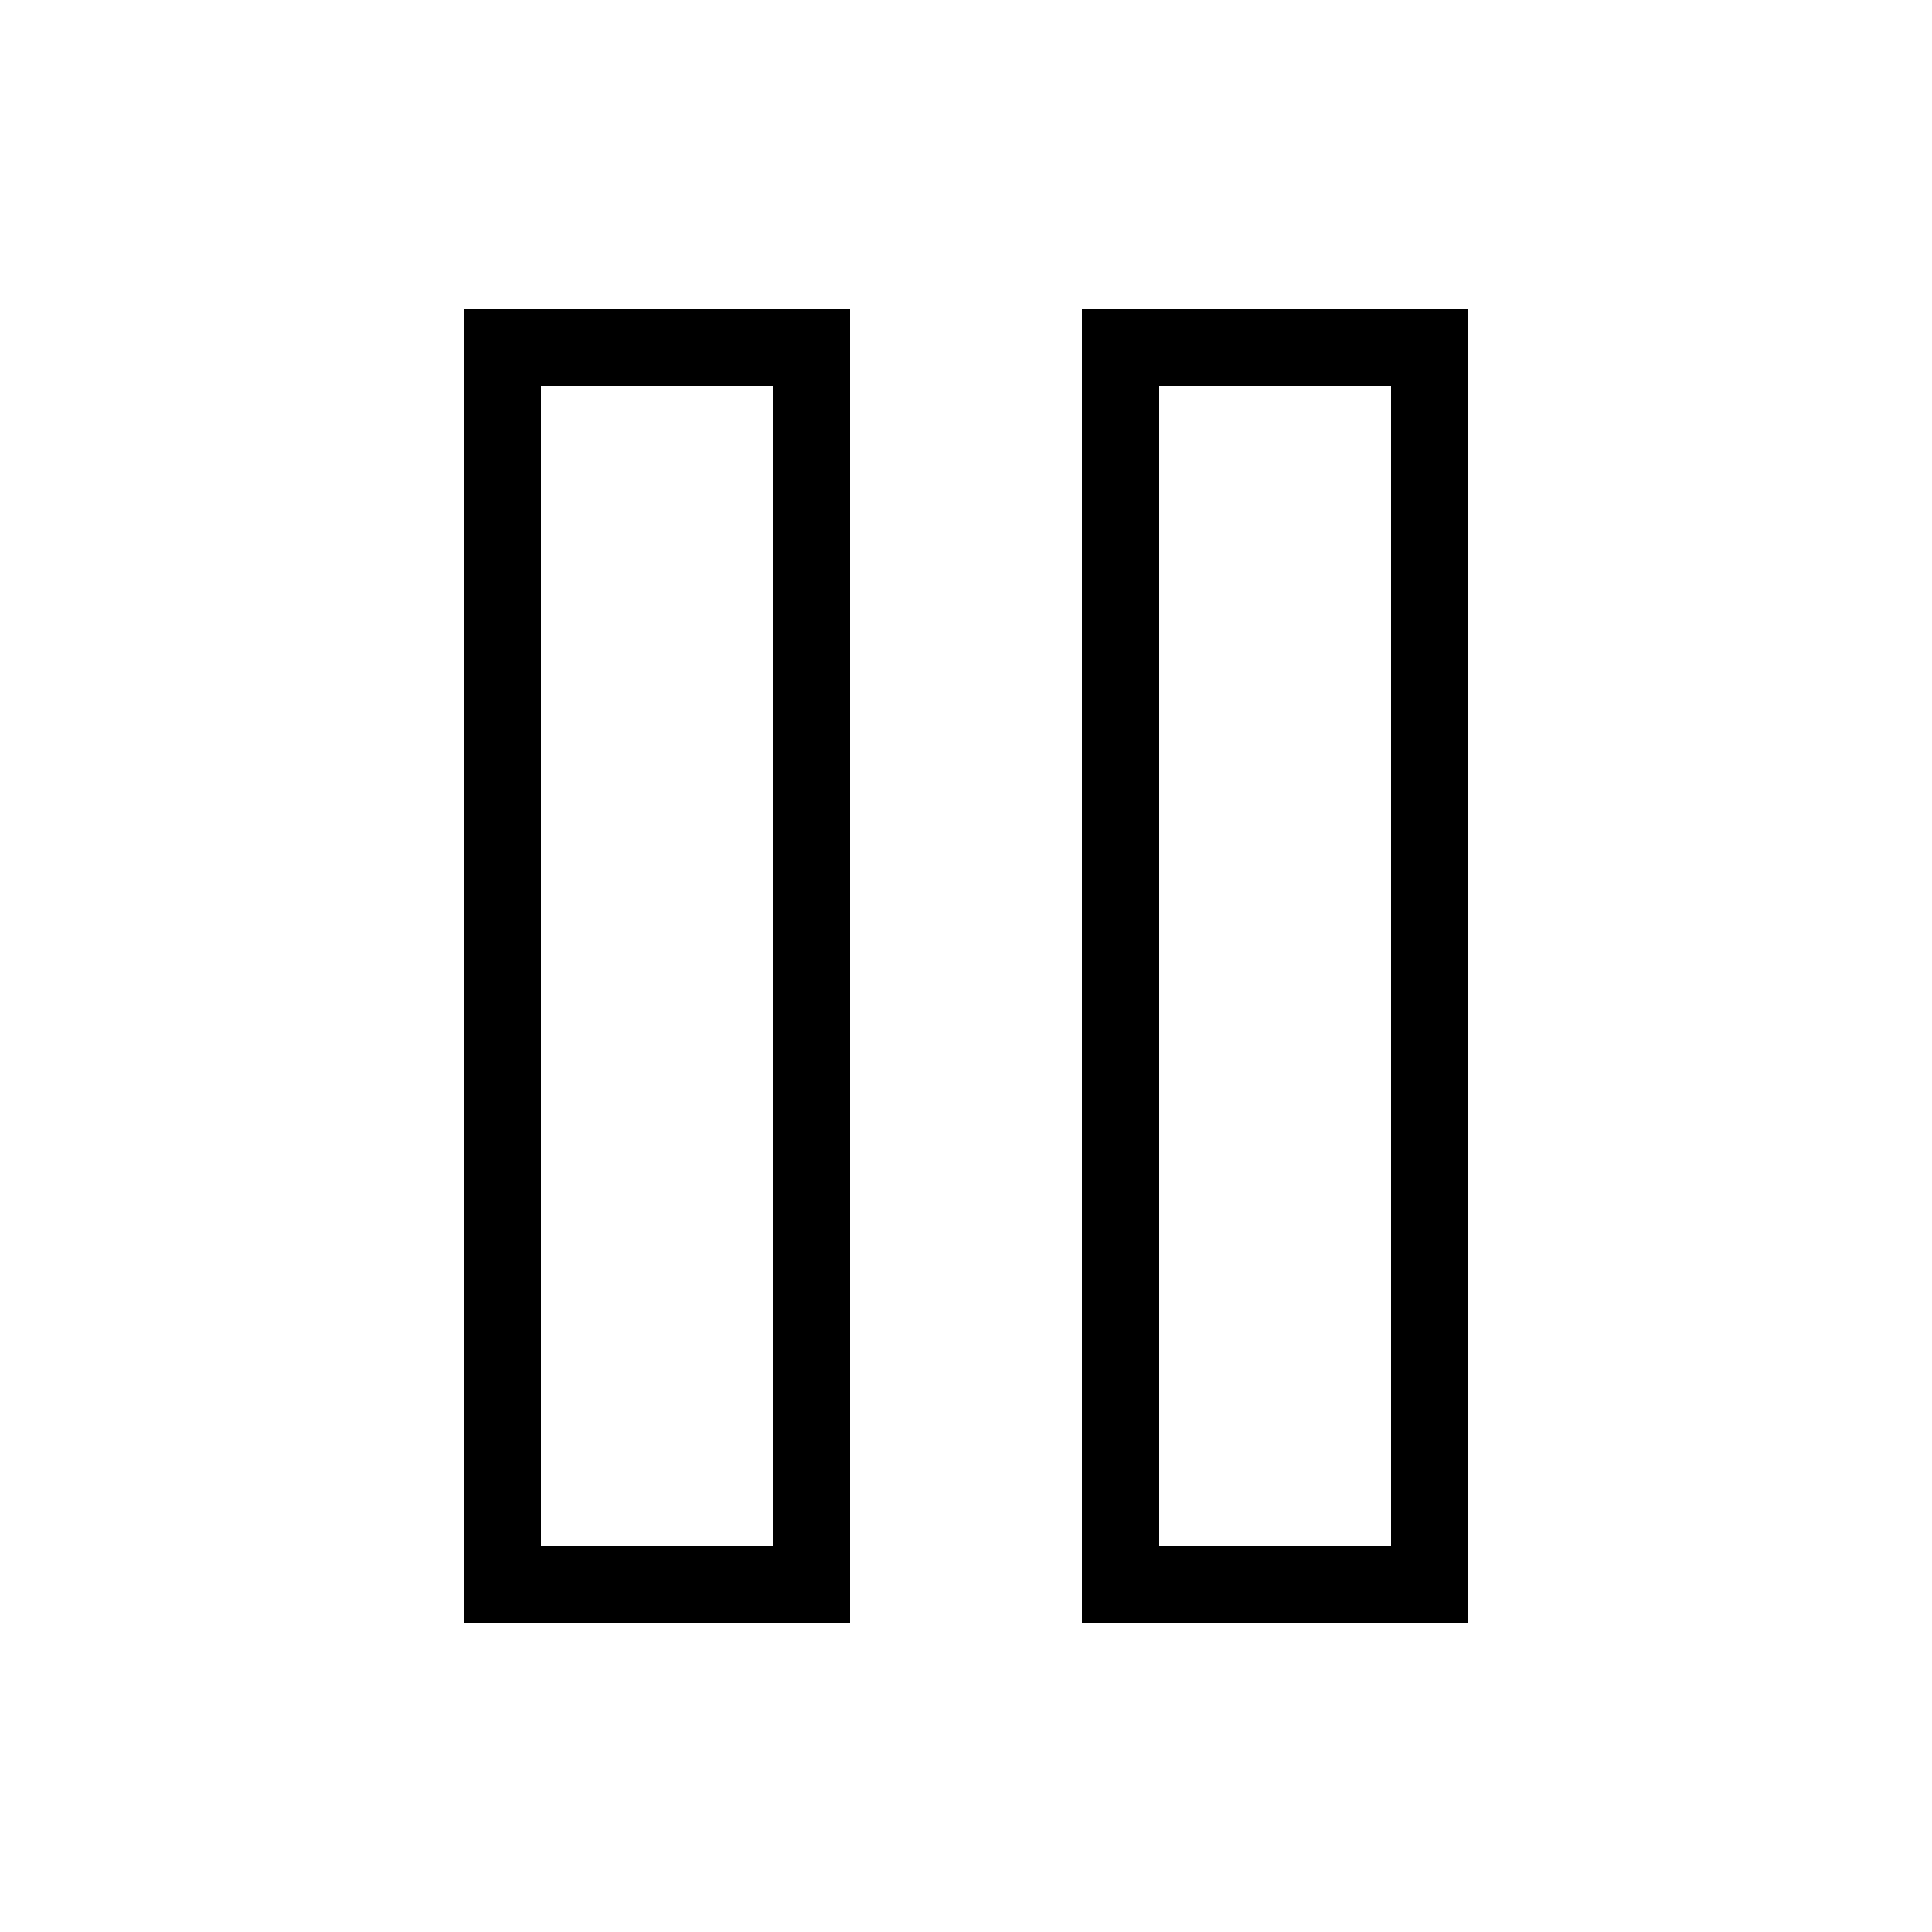
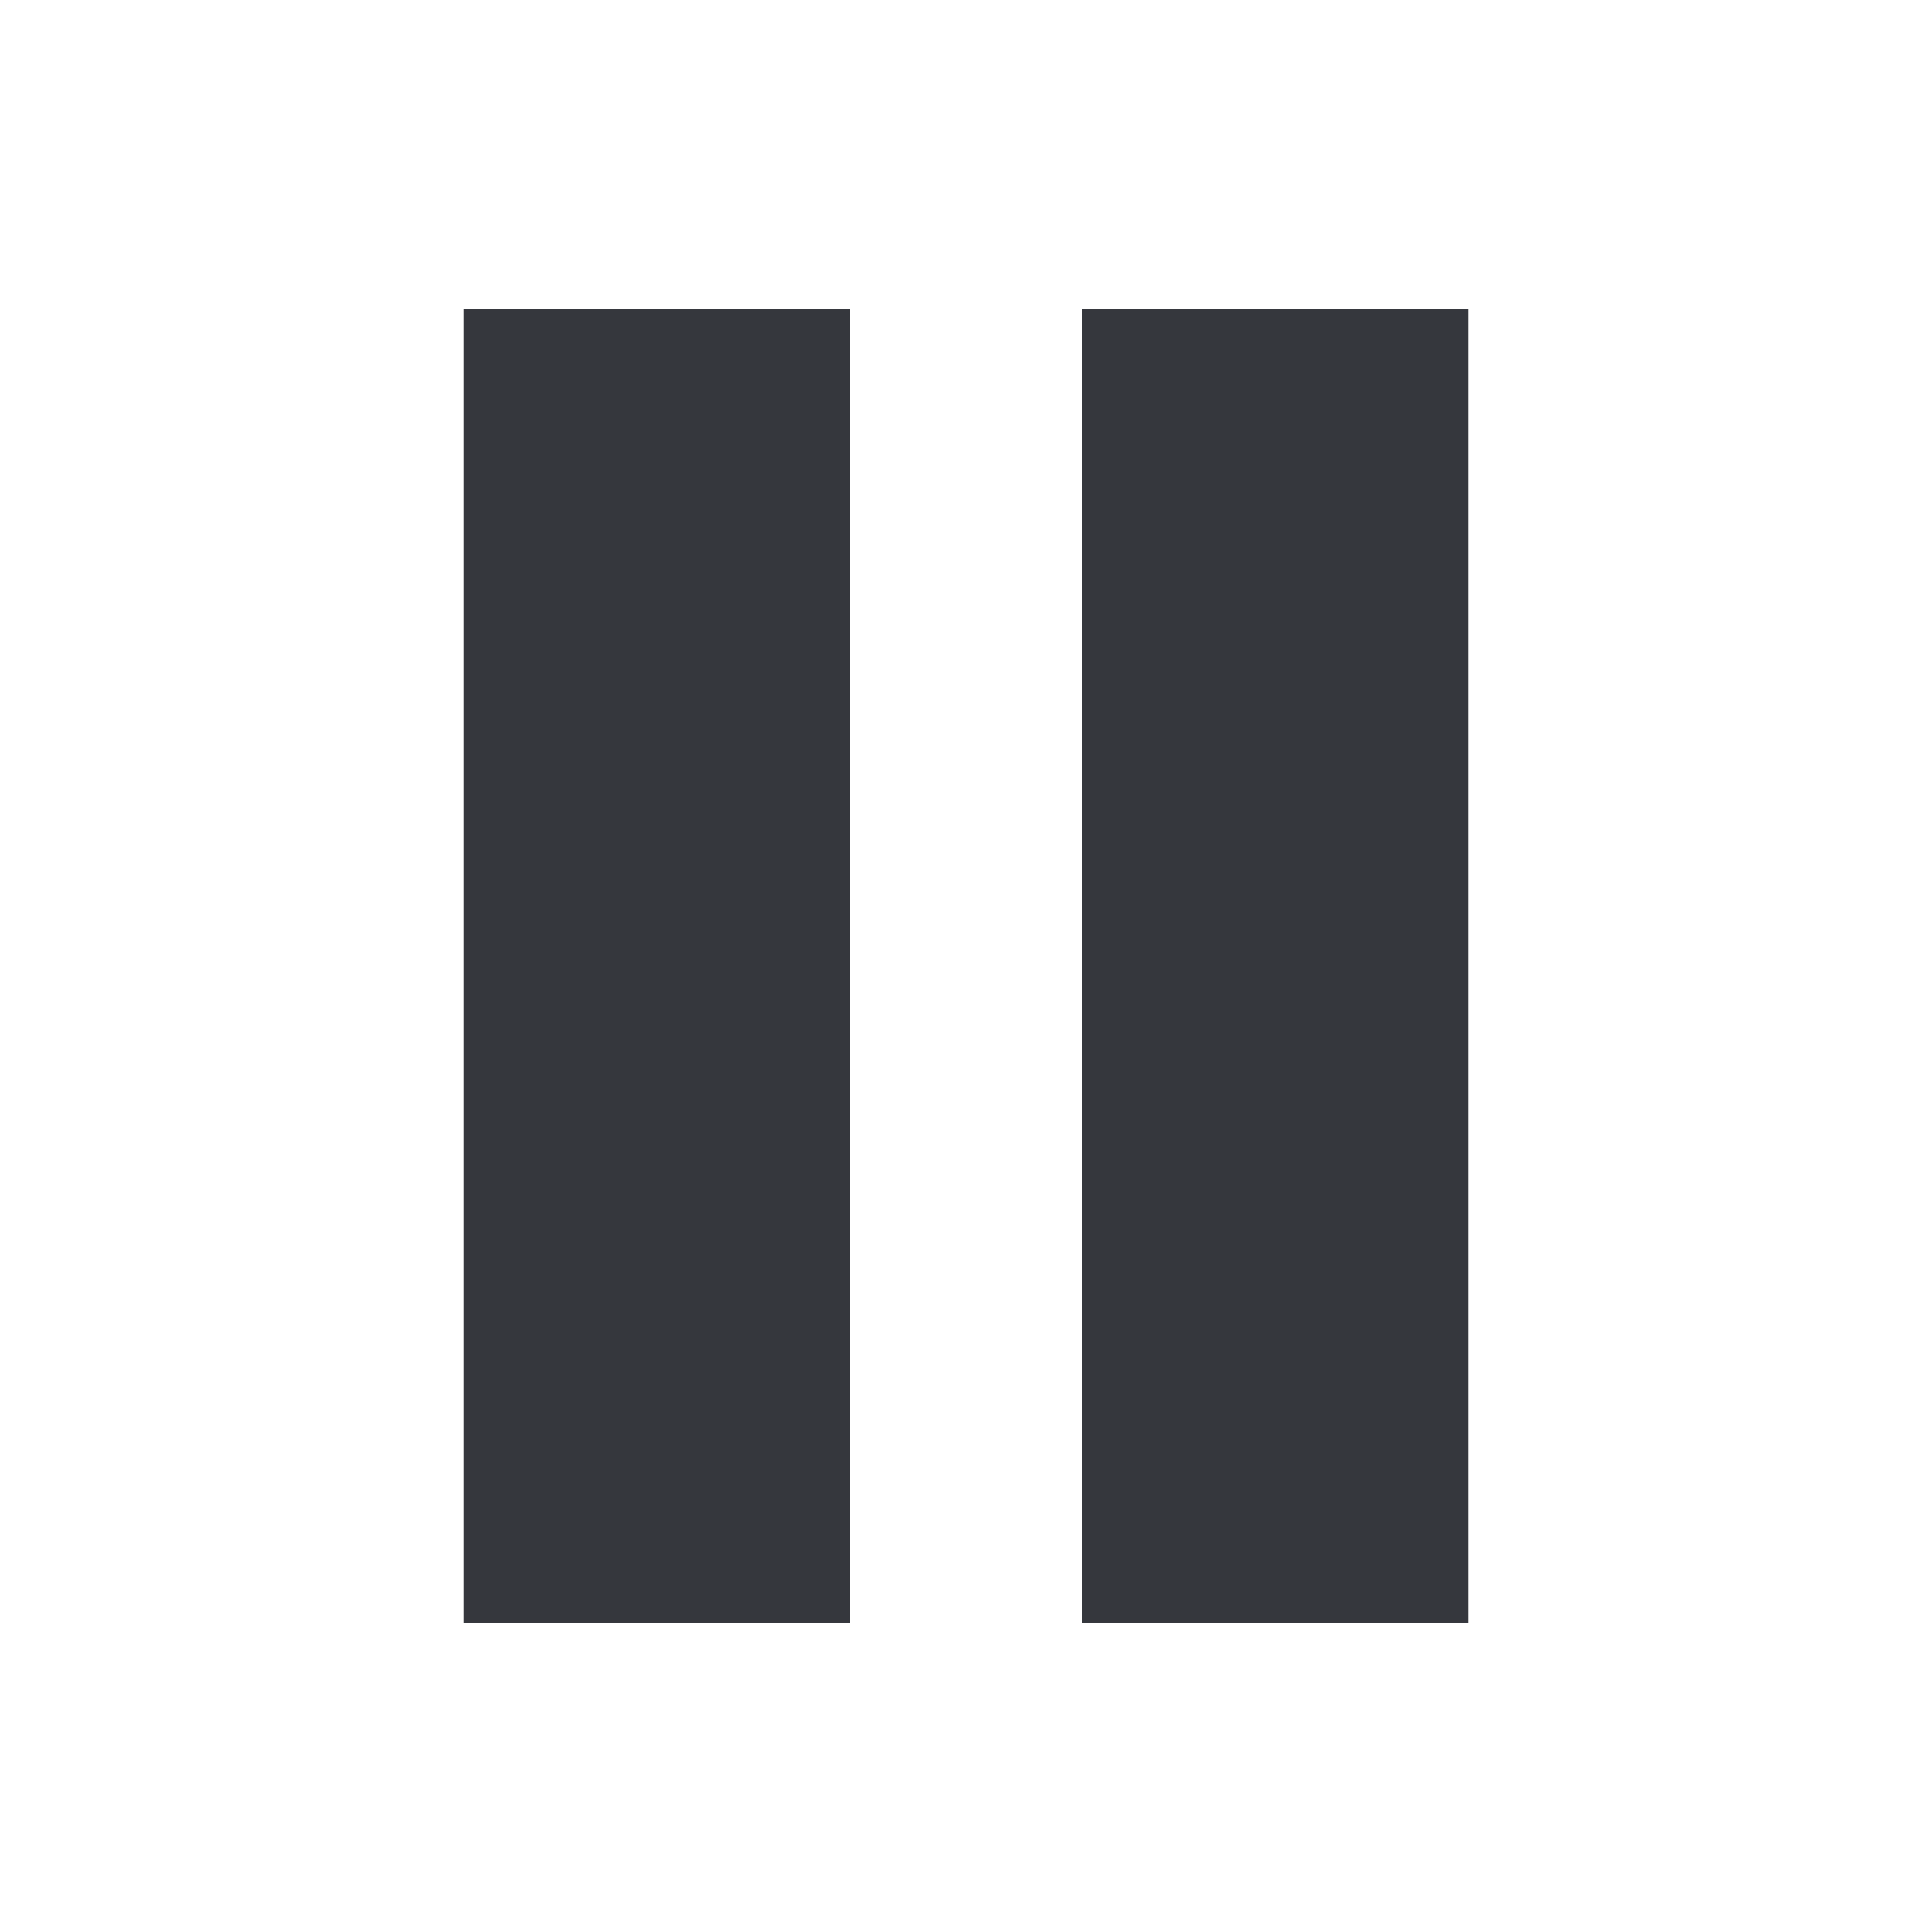
- <svg xmlns="http://www.w3.org/2000/svg" viewBox="0 0 50 50" width="50px" height="50px">
-   <path d="M 12 8 L 12 42 L 22 42 L 22 8 Z M 28 8 L 28 42 L 38 42 L 38 8 Z M 14 10 L 20 10 L 20 40 L 14 40 Z M 30 10 L 36 10 L 36 40 L 30 40 Z" />
+ <svg xmlns="http://www.w3.org/2000/svg" viewBox="0,0,256,256" width="50px" height="50px">
+   <g fill="#35373D" fill-rule="nonzero" stroke="none" stroke-width="1" stroke-linecap="butt" stroke-linejoin="miter" stroke-miterlimit="10" stroke-dasharray="" stroke-dashoffset="0" font-family="none" font-weight="none" font-size="none" text-anchor="none" style="mix-blend-mode: normal">
+     <g transform="scale(5.12,5.12)">
+       <path d="M12,8v34h10v-34zM28,8v34h10v-34z" />
+     </g>
+   </g>
</svg>
